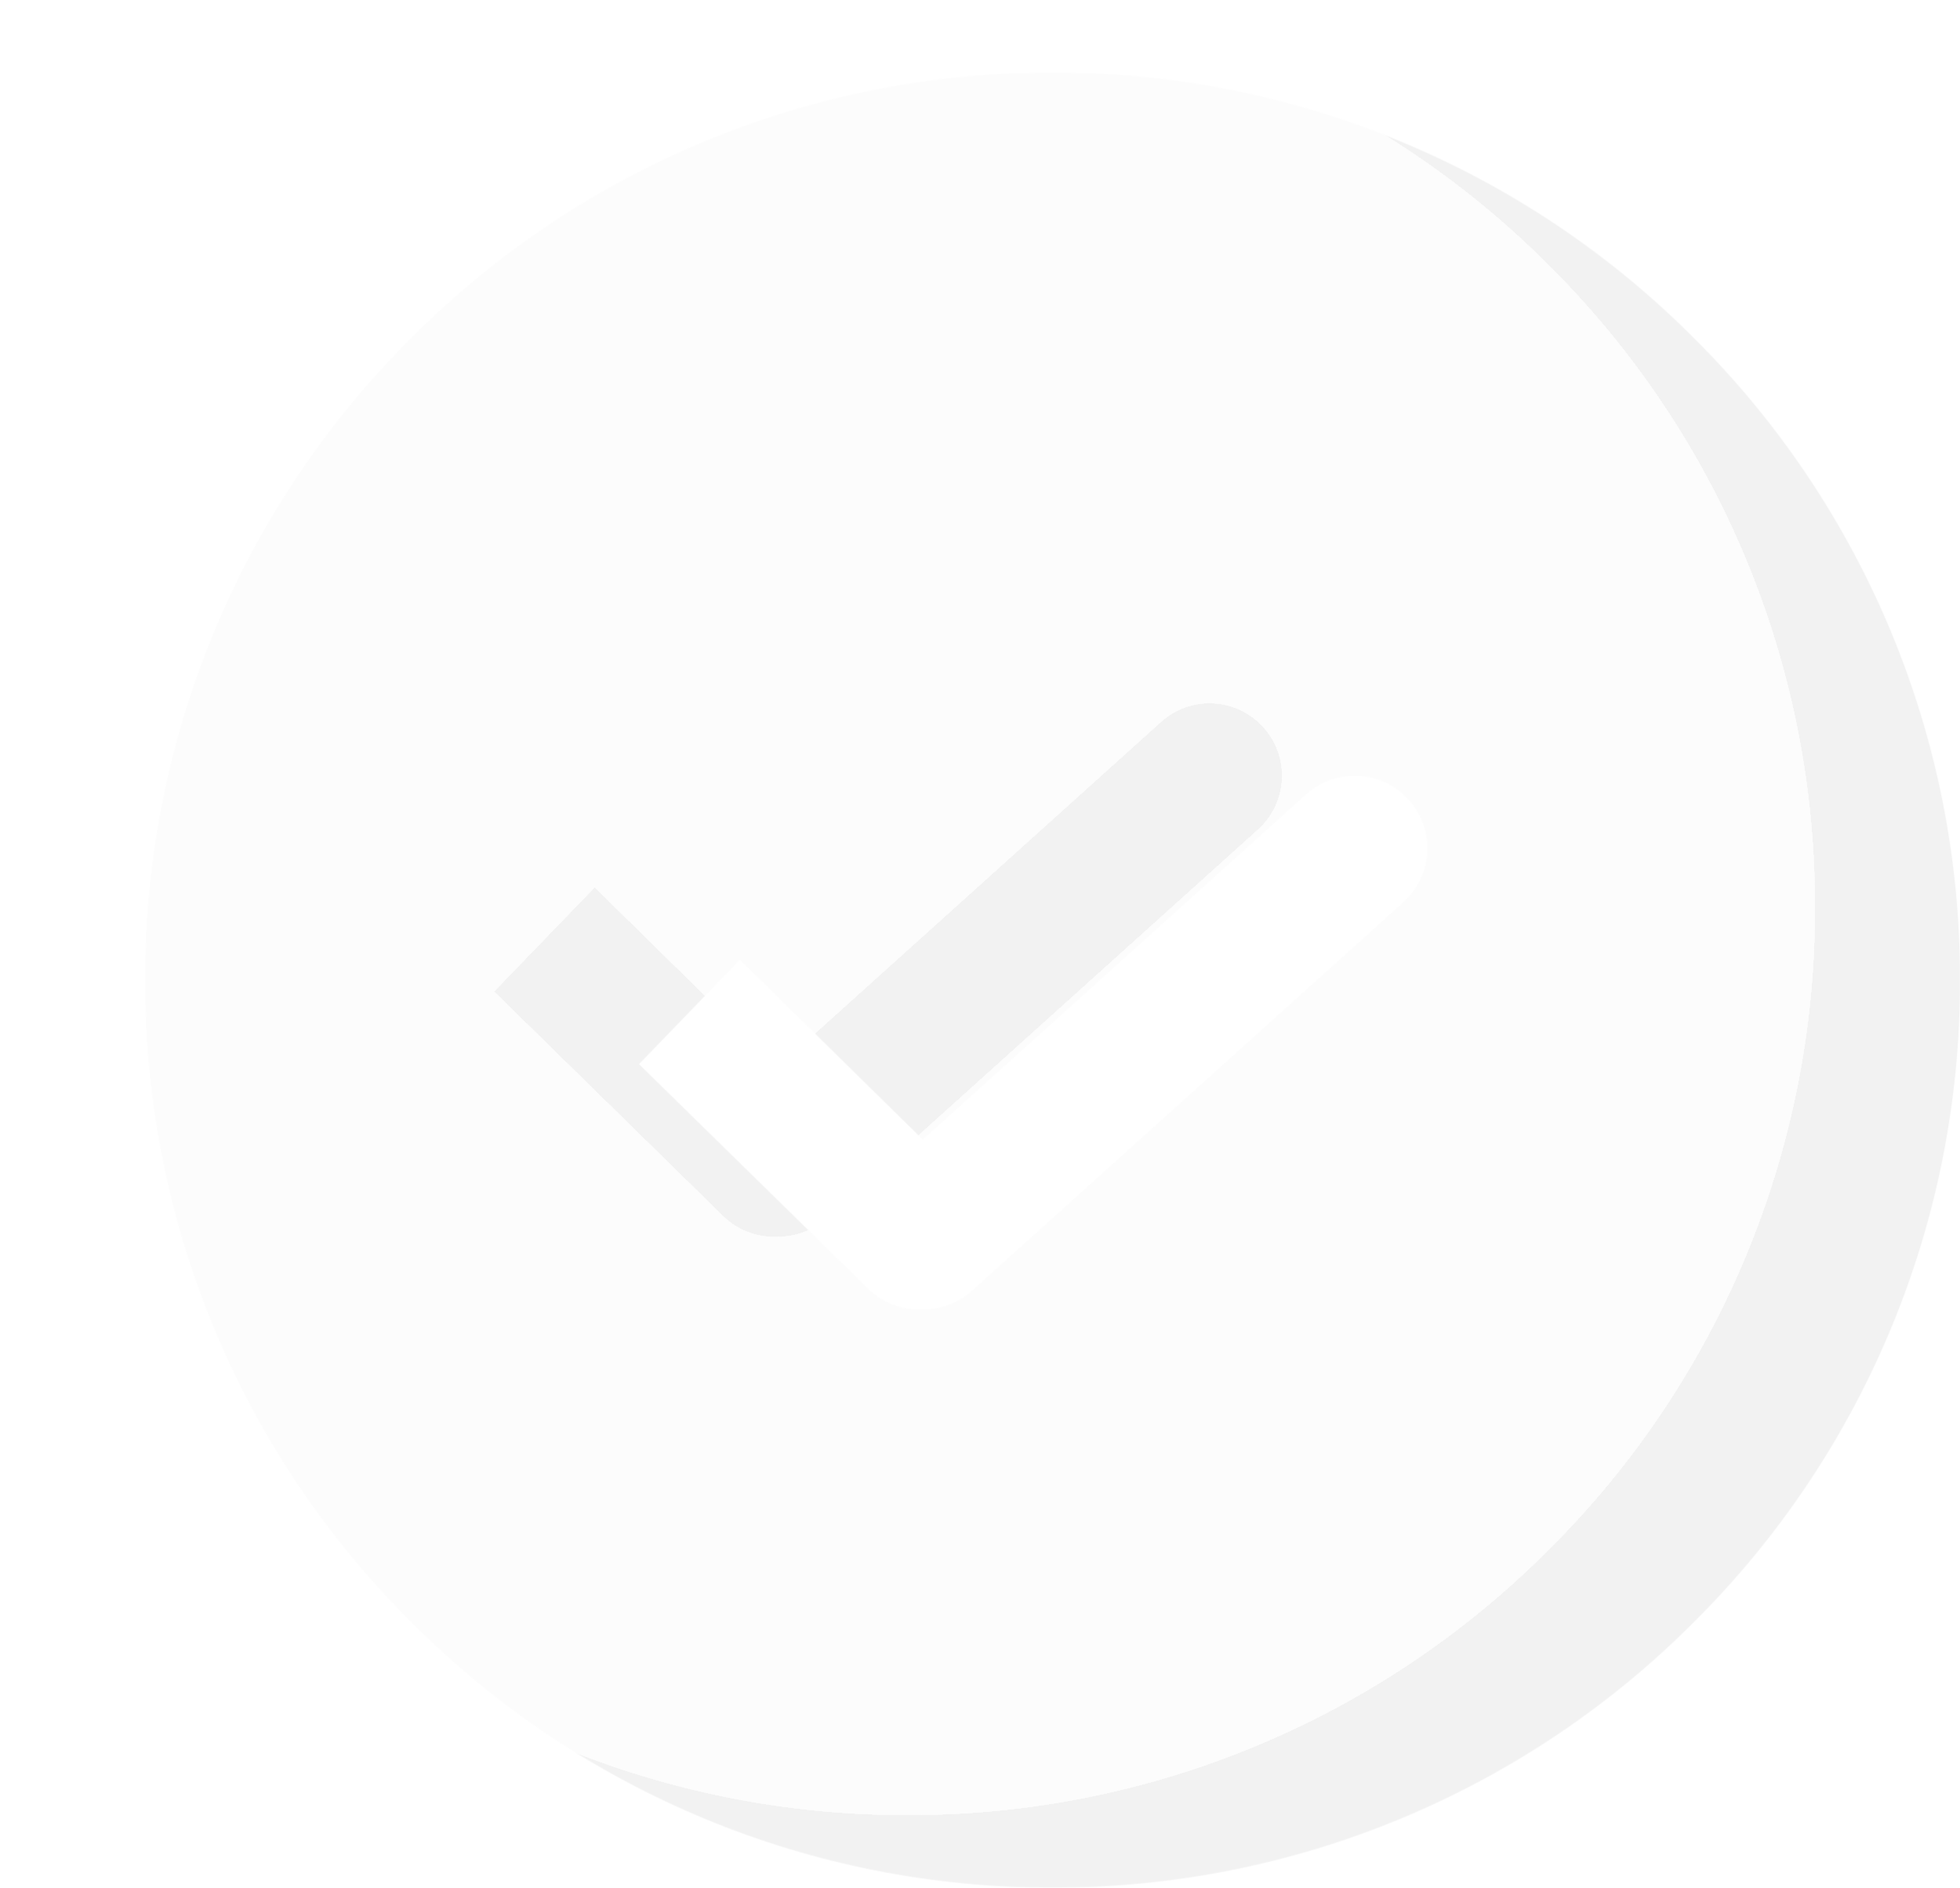
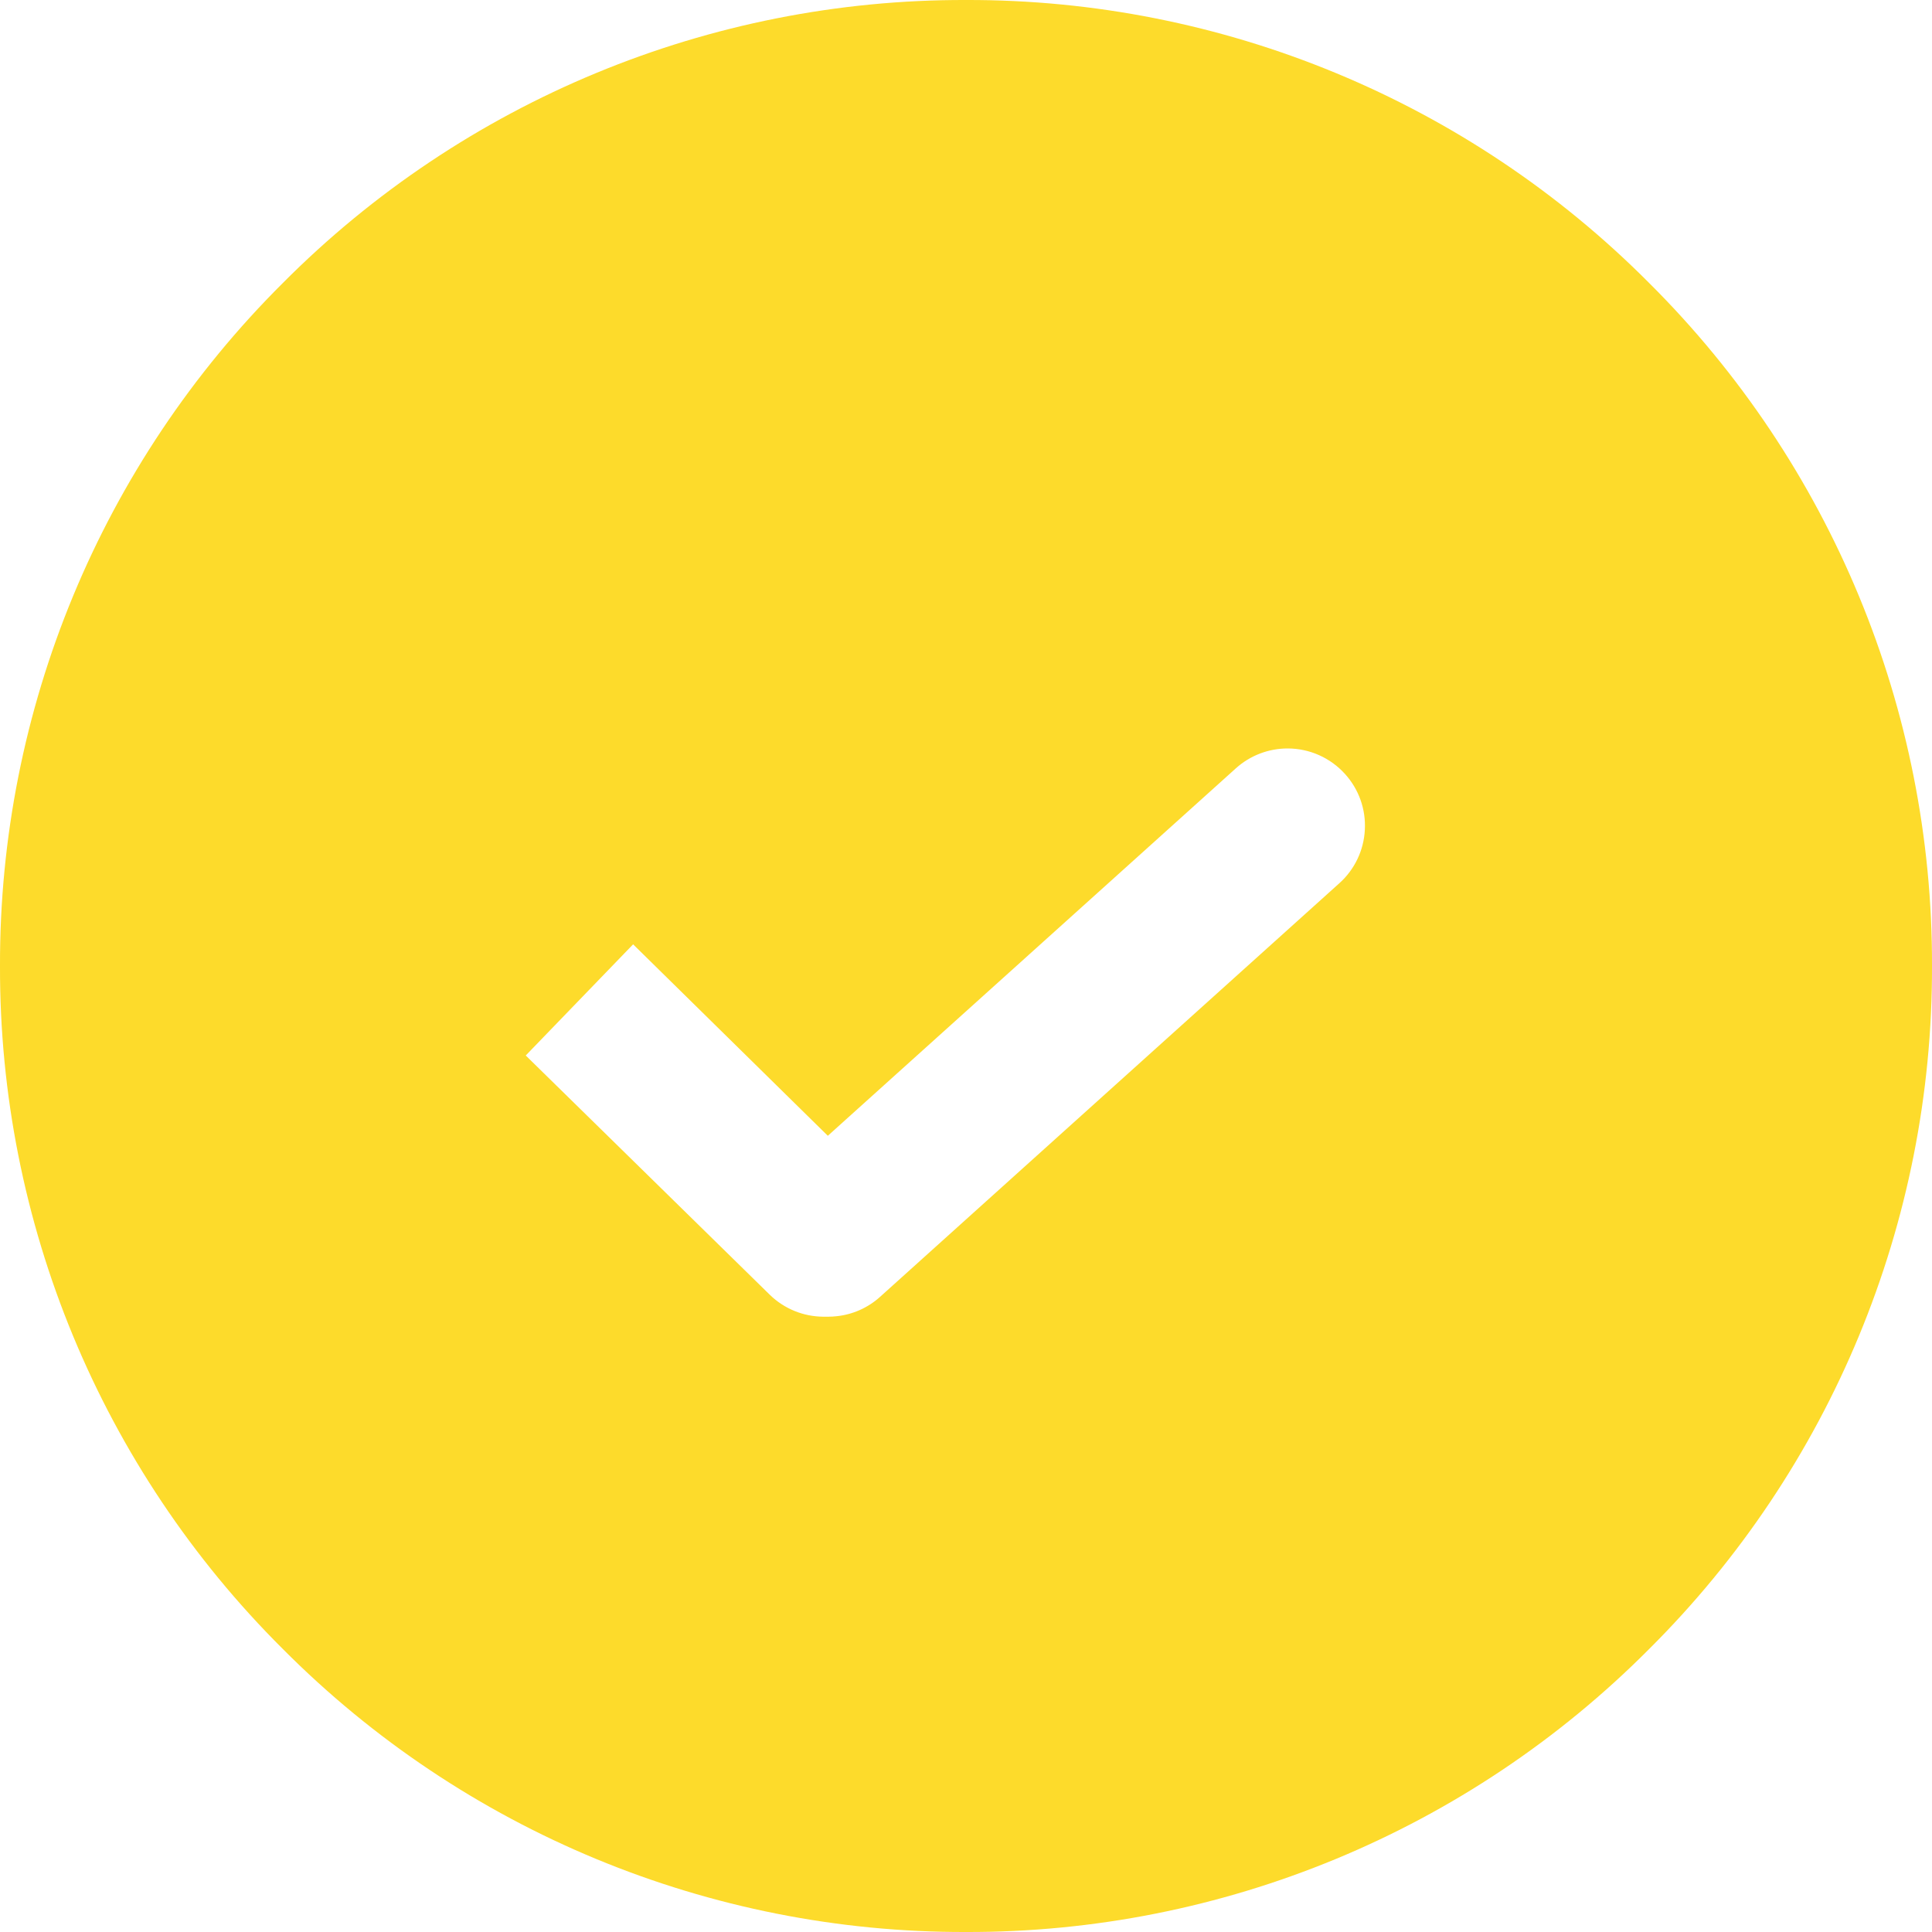
- <svg xmlns="http://www.w3.org/2000/svg" width="27" height="26" viewBox="0 0 27 26">
-   <defs>
-     <filter id="제외_3" x="0" y="0" width="27" height="26" filterUnits="userSpaceOnUse">
-       <feOffset dx="2" dy="1" input="SourceAlpha" />
-       <feGaussianBlur result="blur" />
-       <feFlood flood-color="#111" flood-opacity="0.102" />
-       <feComposite operator="in" in2="blur" />
-       <feComposite in="SourceGraphic" />
-     </filter>
-   </defs>
-   <g transform="matrix(1, 0, 0, 1, 0, 0)" filter="url(#제외_3)">
-     <path id="제외_3-2" data-name="제외 3" d="M-1282.5,25a12.419,12.419,0,0,1-8.839-3.661A12.419,12.419,0,0,1-1295,12.5a12.419,12.419,0,0,1,3.661-8.839A12.419,12.419,0,0,1-1282.5,0a12.419,12.419,0,0,1,8.839,3.661A12.418,12.418,0,0,1-1270,12.5a12.418,12.418,0,0,1-3.661,8.839A12.419,12.419,0,0,1-1282.5,25Zm-4.307-12.781h0l-1.39,1.439,3.162,3.1a1,1,0,0,0,.686.28l.067,0a.982.982,0,0,0,.106-.006.991.991,0,0,0,.563-.25l5.944-5.353a.994.994,0,0,0,.33-.692.993.993,0,0,0-.256-.721,1,1,0,0,0-.743-.331,1,1,0,0,0-.67.257l-5.28,4.755-2.52-2.478Z" transform="translate(1295)" fill="rgba(255,255,255,0.5)" />
-   </g>
+ <svg xmlns="http://www.w3.org/2000/svg" width="25" height="25" viewBox="0 0 25 25">
+   <path id="제외_2" data-name="제외 2" d="M-1282.5,25a12.419,12.419,0,0,1-8.839-3.661A12.419,12.419,0,0,1-1295,12.5a12.419,12.419,0,0,1,3.661-8.839A12.419,12.419,0,0,1-1282.5,0a12.419,12.419,0,0,1,8.839,3.661A12.418,12.418,0,0,1-1270,12.5a12.418,12.418,0,0,1-3.661,8.839A12.419,12.419,0,0,1-1282.5,25Zm-4.307-12.781h0l-1.39,1.439,3.162,3.1a1,1,0,0,0,.686.28l.067,0a.982.982,0,0,0,.106-.006.991.991,0,0,0,.563-.25l5.944-5.353a.994.994,0,0,0,.33-.692.993.993,0,0,0-.256-.721,1,1,0,0,0-.743-.331,1,1,0,0,0-.67.257l-5.28,4.755-2.52-2.478Z" transform="translate(1295)" fill="#fddb2b" />
</svg>
